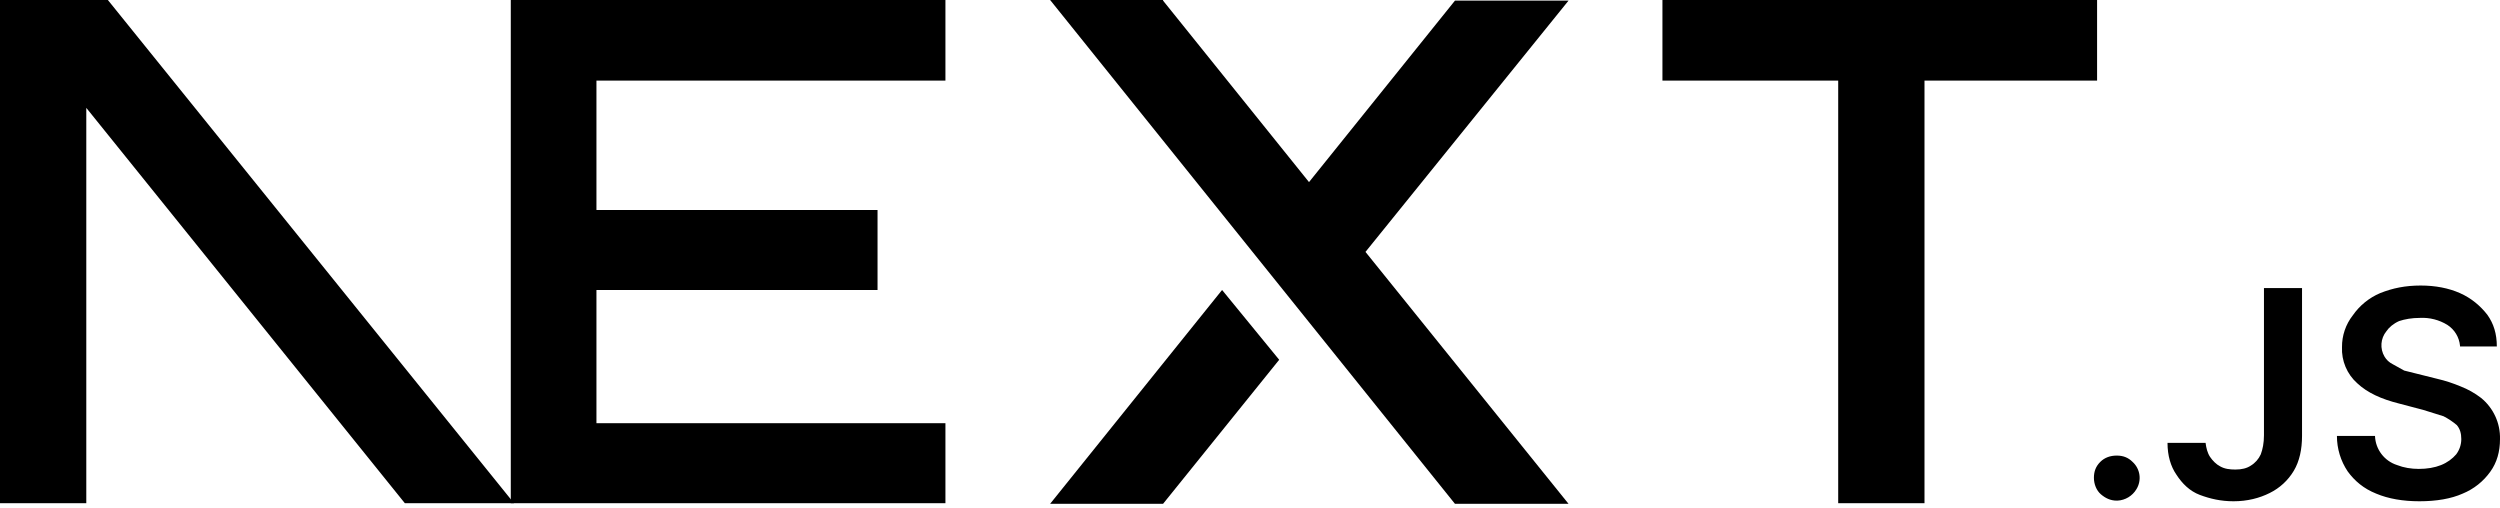
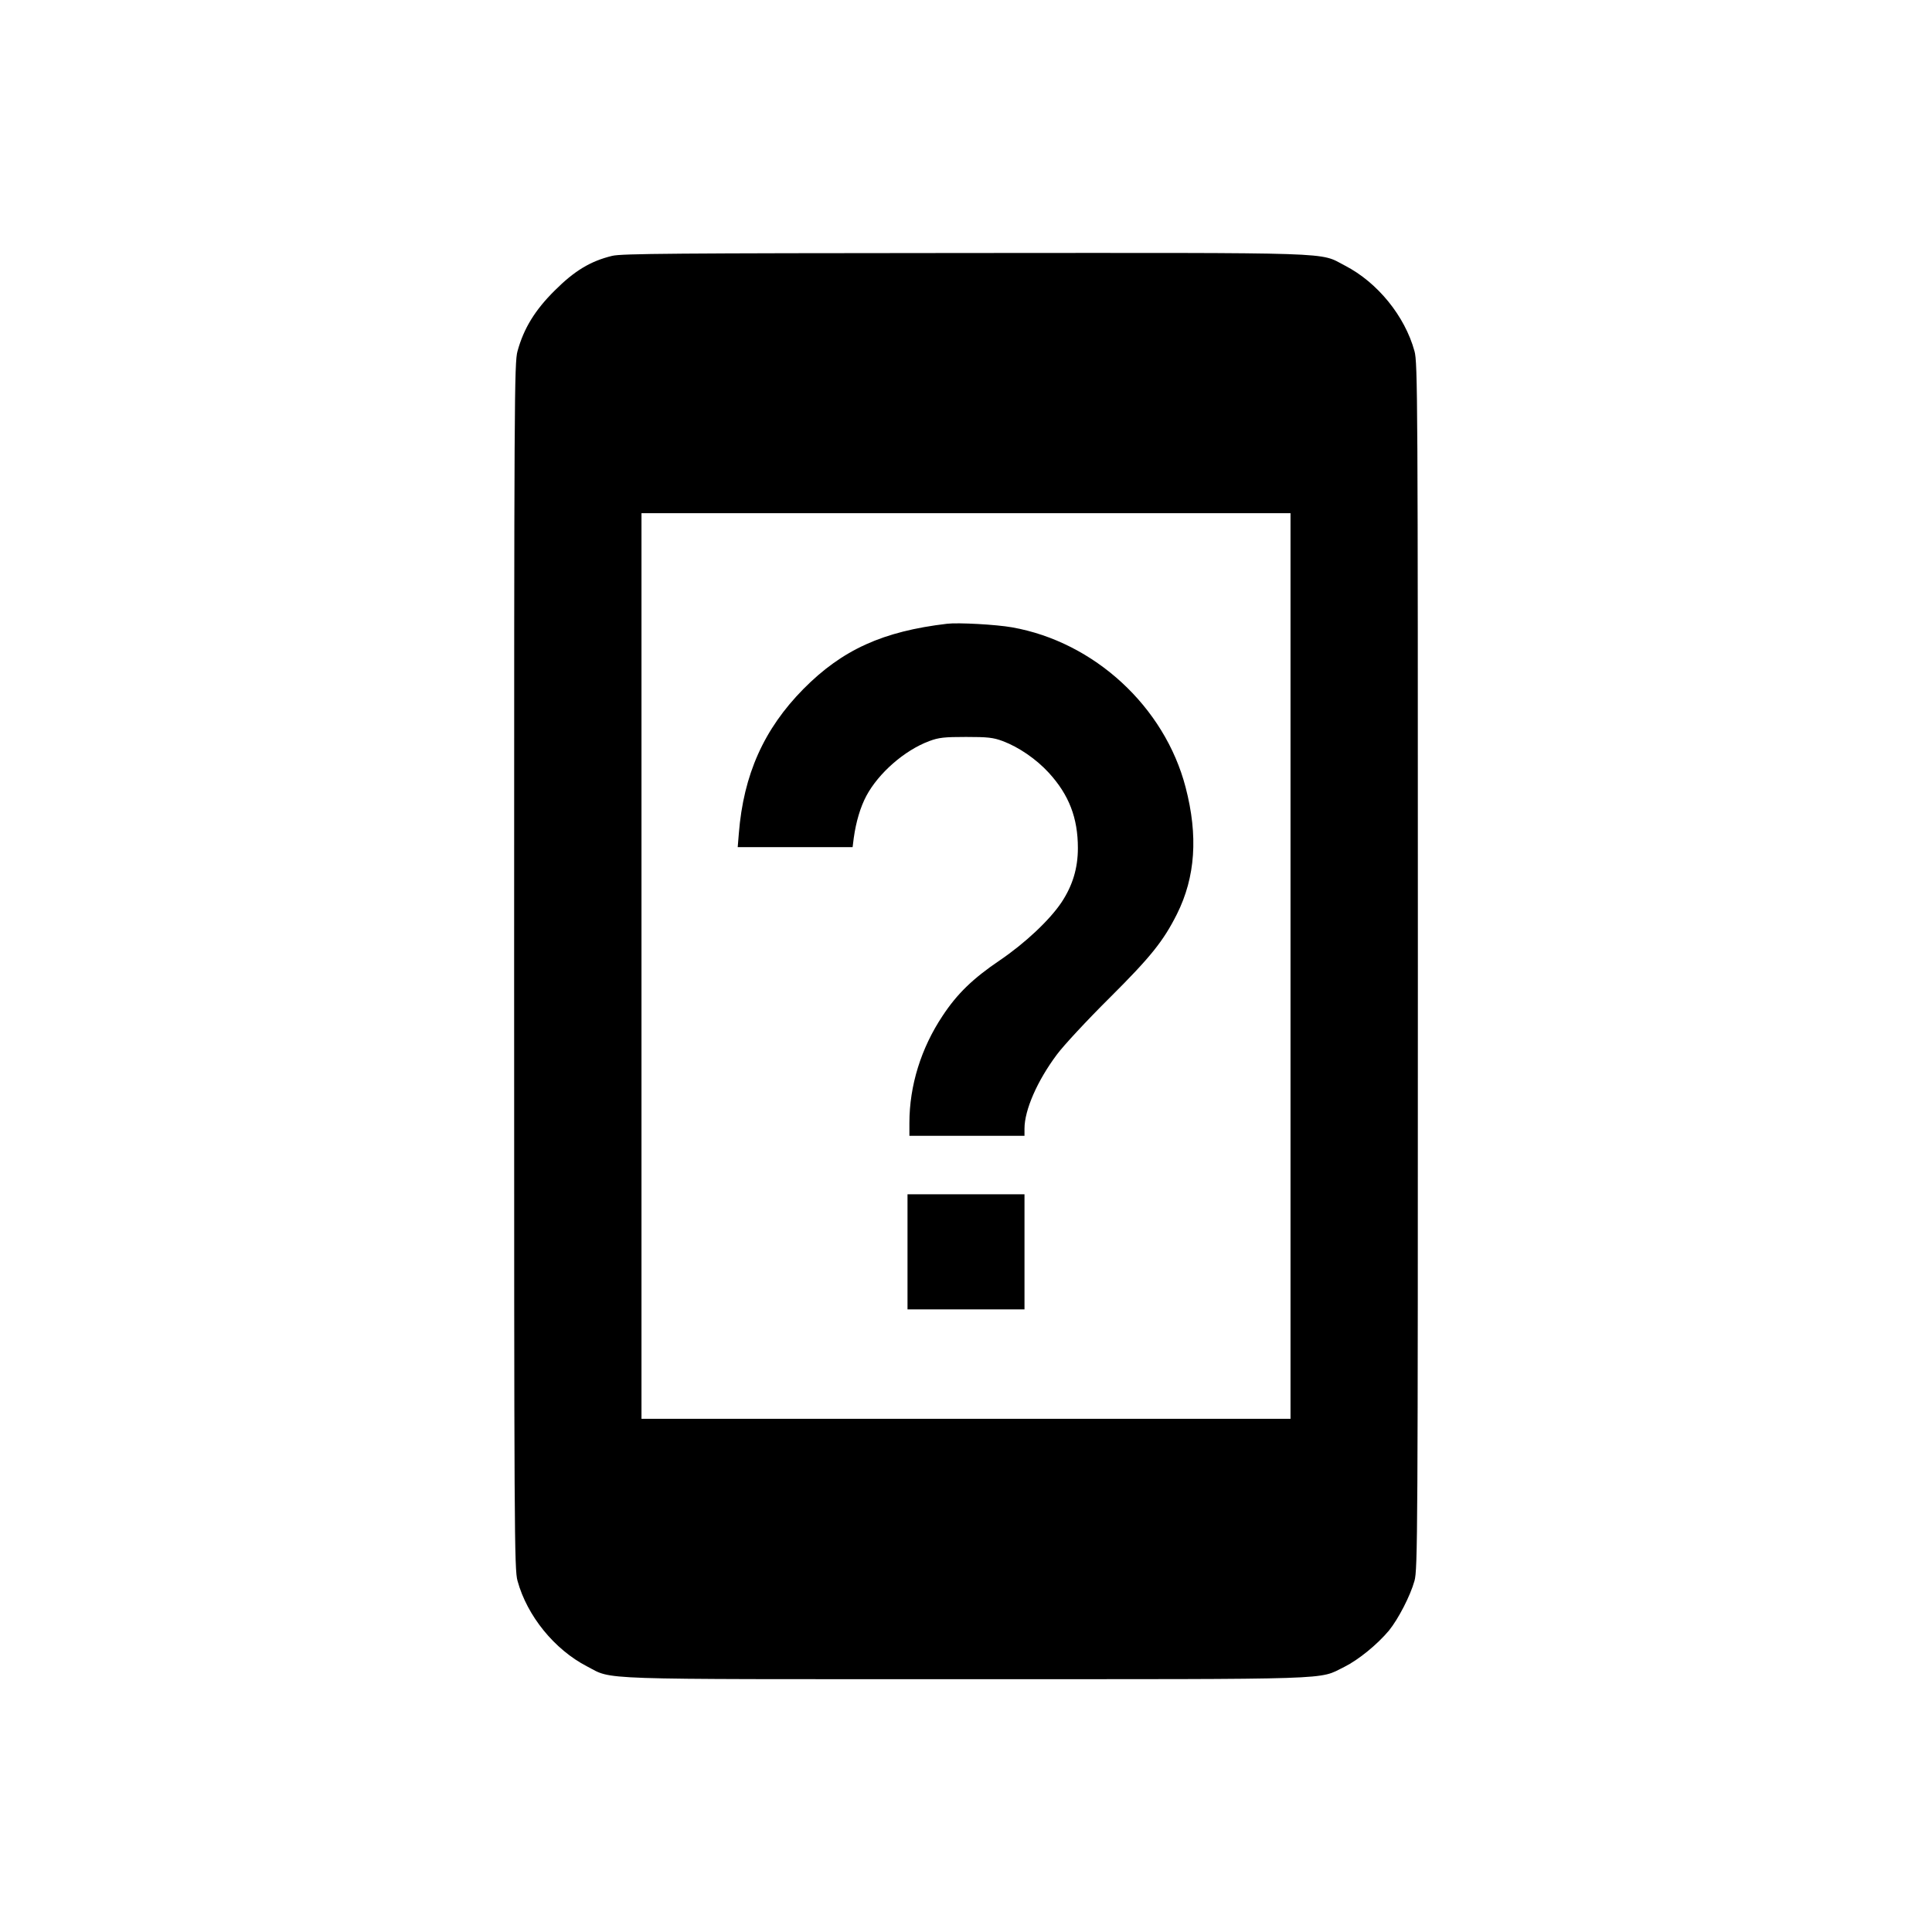
- <svg xmlns="http://www.w3.org/2000/svg" fill="none" viewBox="0 0 394 80">
-   <path fill="#000" d="M262 0h68.5v12.7h-27.2v66.6h-13.6V12.7H262V0ZM149 0v12.7H94v20.4h44.3v12.6H94v21h55v12.6H80.5V0h68.7zm34.3 0h-17.8l63.8 79.4h17.9l-32-39.7 32-39.6h-17.9l-23 28.6-23-28.6zm18.3 56.7-9-11-27.1 33.7h17.8l18.3-22.7z" />
-   <path fill="#000" d="M81 79.3 17 0H0v79.3h13.6V17l50.2 62.3H81Zm252.6-.4c-1 0-1.8-.4-2.5-1s-1.1-1.6-1.1-2.6.3-1.8 1-2.5 1.6-1 2.6-1 1.8.3 2.5 1a3.4 3.4 0 0 1 .6 4.3 3.7 3.7 0 0 1-3 1.8zm23.2-33.5h6v23.3c0 2.1-.4 4-1.3 5.5a9.1 9.1 0 0 1-3.8 3.5c-1.6.8-3.5 1.3-5.7 1.3-2 0-3.7-.4-5.3-1s-2.8-1.8-3.7-3.2c-.9-1.3-1.4-3-1.4-5h6c.1.8.3 1.6.7 2.2s1 1.2 1.6 1.5c.7.4 1.5.5 2.4.5 1 0 1.8-.2 2.4-.6a4 4 0 0 0 1.6-1.8c.3-.8.5-1.8.5-3V45.5zm30.9 9.1a4.4 4.4 0 0 0-2-3.3 7.5 7.5 0 0 0-4.3-1.1c-1.3 0-2.4.2-3.3.5-.9.4-1.6 1-2 1.6a3.5 3.5 0 0 0-.3 4c.3.5.7.9 1.3 1.2l1.8 1 2 .5 3.2.8c1.3.3 2.5.7 3.7 1.2a13 13 0 0 1 3.2 1.8 8.1 8.1 0 0 1 3 6.5c0 2-.5 3.7-1.5 5.1a10 10 0 0 1-4.4 3.5c-1.8.8-4.1 1.2-6.8 1.2-2.6 0-4.9-.4-6.8-1.2-2-.8-3.4-2-4.5-3.5a10 10 0 0 1-1.7-5.6h6a5 5 0 0 0 3.5 4.6c1 .4 2.2.6 3.4.6 1.3 0 2.5-.2 3.5-.6 1-.4 1.8-1 2.4-1.7a4 4 0 0 0 .8-2.4c0-.9-.2-1.6-.7-2.2a11 11 0 0 0-2.1-1.4l-3.2-1-3.8-1c-2.8-.7-5-1.7-6.6-3.2a7.2 7.2 0 0 1-2.4-5.7 8 8 0 0 1 1.7-5 10 10 0 0 1 4.3-3.5c2-.8 4-1.2 6.4-1.2 2.3 0 4.4.4 6.2 1.2 1.8.8 3.2 2 4.3 3.4 1 1.4 1.5 3 1.5 5h-5.8z" />
+ <svg xmlns="http://www.w3.org/2000/svg" version="1.0" width="1024pt" height="1024pt" viewBox="0 0 1024 1024" preserveAspectRatio="xMidYMid meet">
+   <g transform="translate(0,1024) scale(0.1,-0.1)" fill="#000000" stroke="none">
+     <path d="M3245 8884 c-116 -28 -201 -80 -305 -184 -105 -104 -164 -201 -197 -321 -17 -60 -18 -241 -18 -3259 0 -3018 1 -3199 18 -3259 51 -186 196 -364 368 -453 141 -73 6 -68 2011 -68 1995 0 1862 -4 2003 65 76 38 175 119 237 193 50 62 113 184 135 263 17 60 18 241 18 3259 0 3018 -1 3199 -18 3259 -51 186 -196 364 -368 453 -141 73 -5 68 -2016 67 -1542 -1 -1817 -3 -1868 -15z m3595 -3764 l0 -2400 -1720 0 -1720 0 0 2400 0 2400 1720 0 1720 0 0 -2400z" />
+     <path d="M5020 6934 c-340 -40 -555 -137 -762 -346 -209 -212 -317 -453 -342 -765 l-6 -73 304 0 305 0 6 48 c12 86 35 164 67 224 65 121 202 241 333 290 51 19 80 22 195 22 115 0 144 -3 195 -22 85 -32 177 -95 244 -168 107 -117 154 -239 154 -399 0 -107 -28 -199 -87 -288 -63 -94 -193 -216 -327 -307 -142 -96 -226 -177 -303 -294 -114 -171 -176 -370 -176 -568 l0 -68 305 0 305 0 0 38 c0 99 68 254 172 393 34 46 159 181 278 299 220 219 286 302 358 445 98 196 113 415 46 672 -111 427 -484 771 -920 848 -85 15 -285 26 -344 19z" />
+     <path d="M4810 3605 l0 -305 310 0 310 0 0 305 0 305 -310 0 -310 0 0 -305z" />
+   </g>
</svg>
